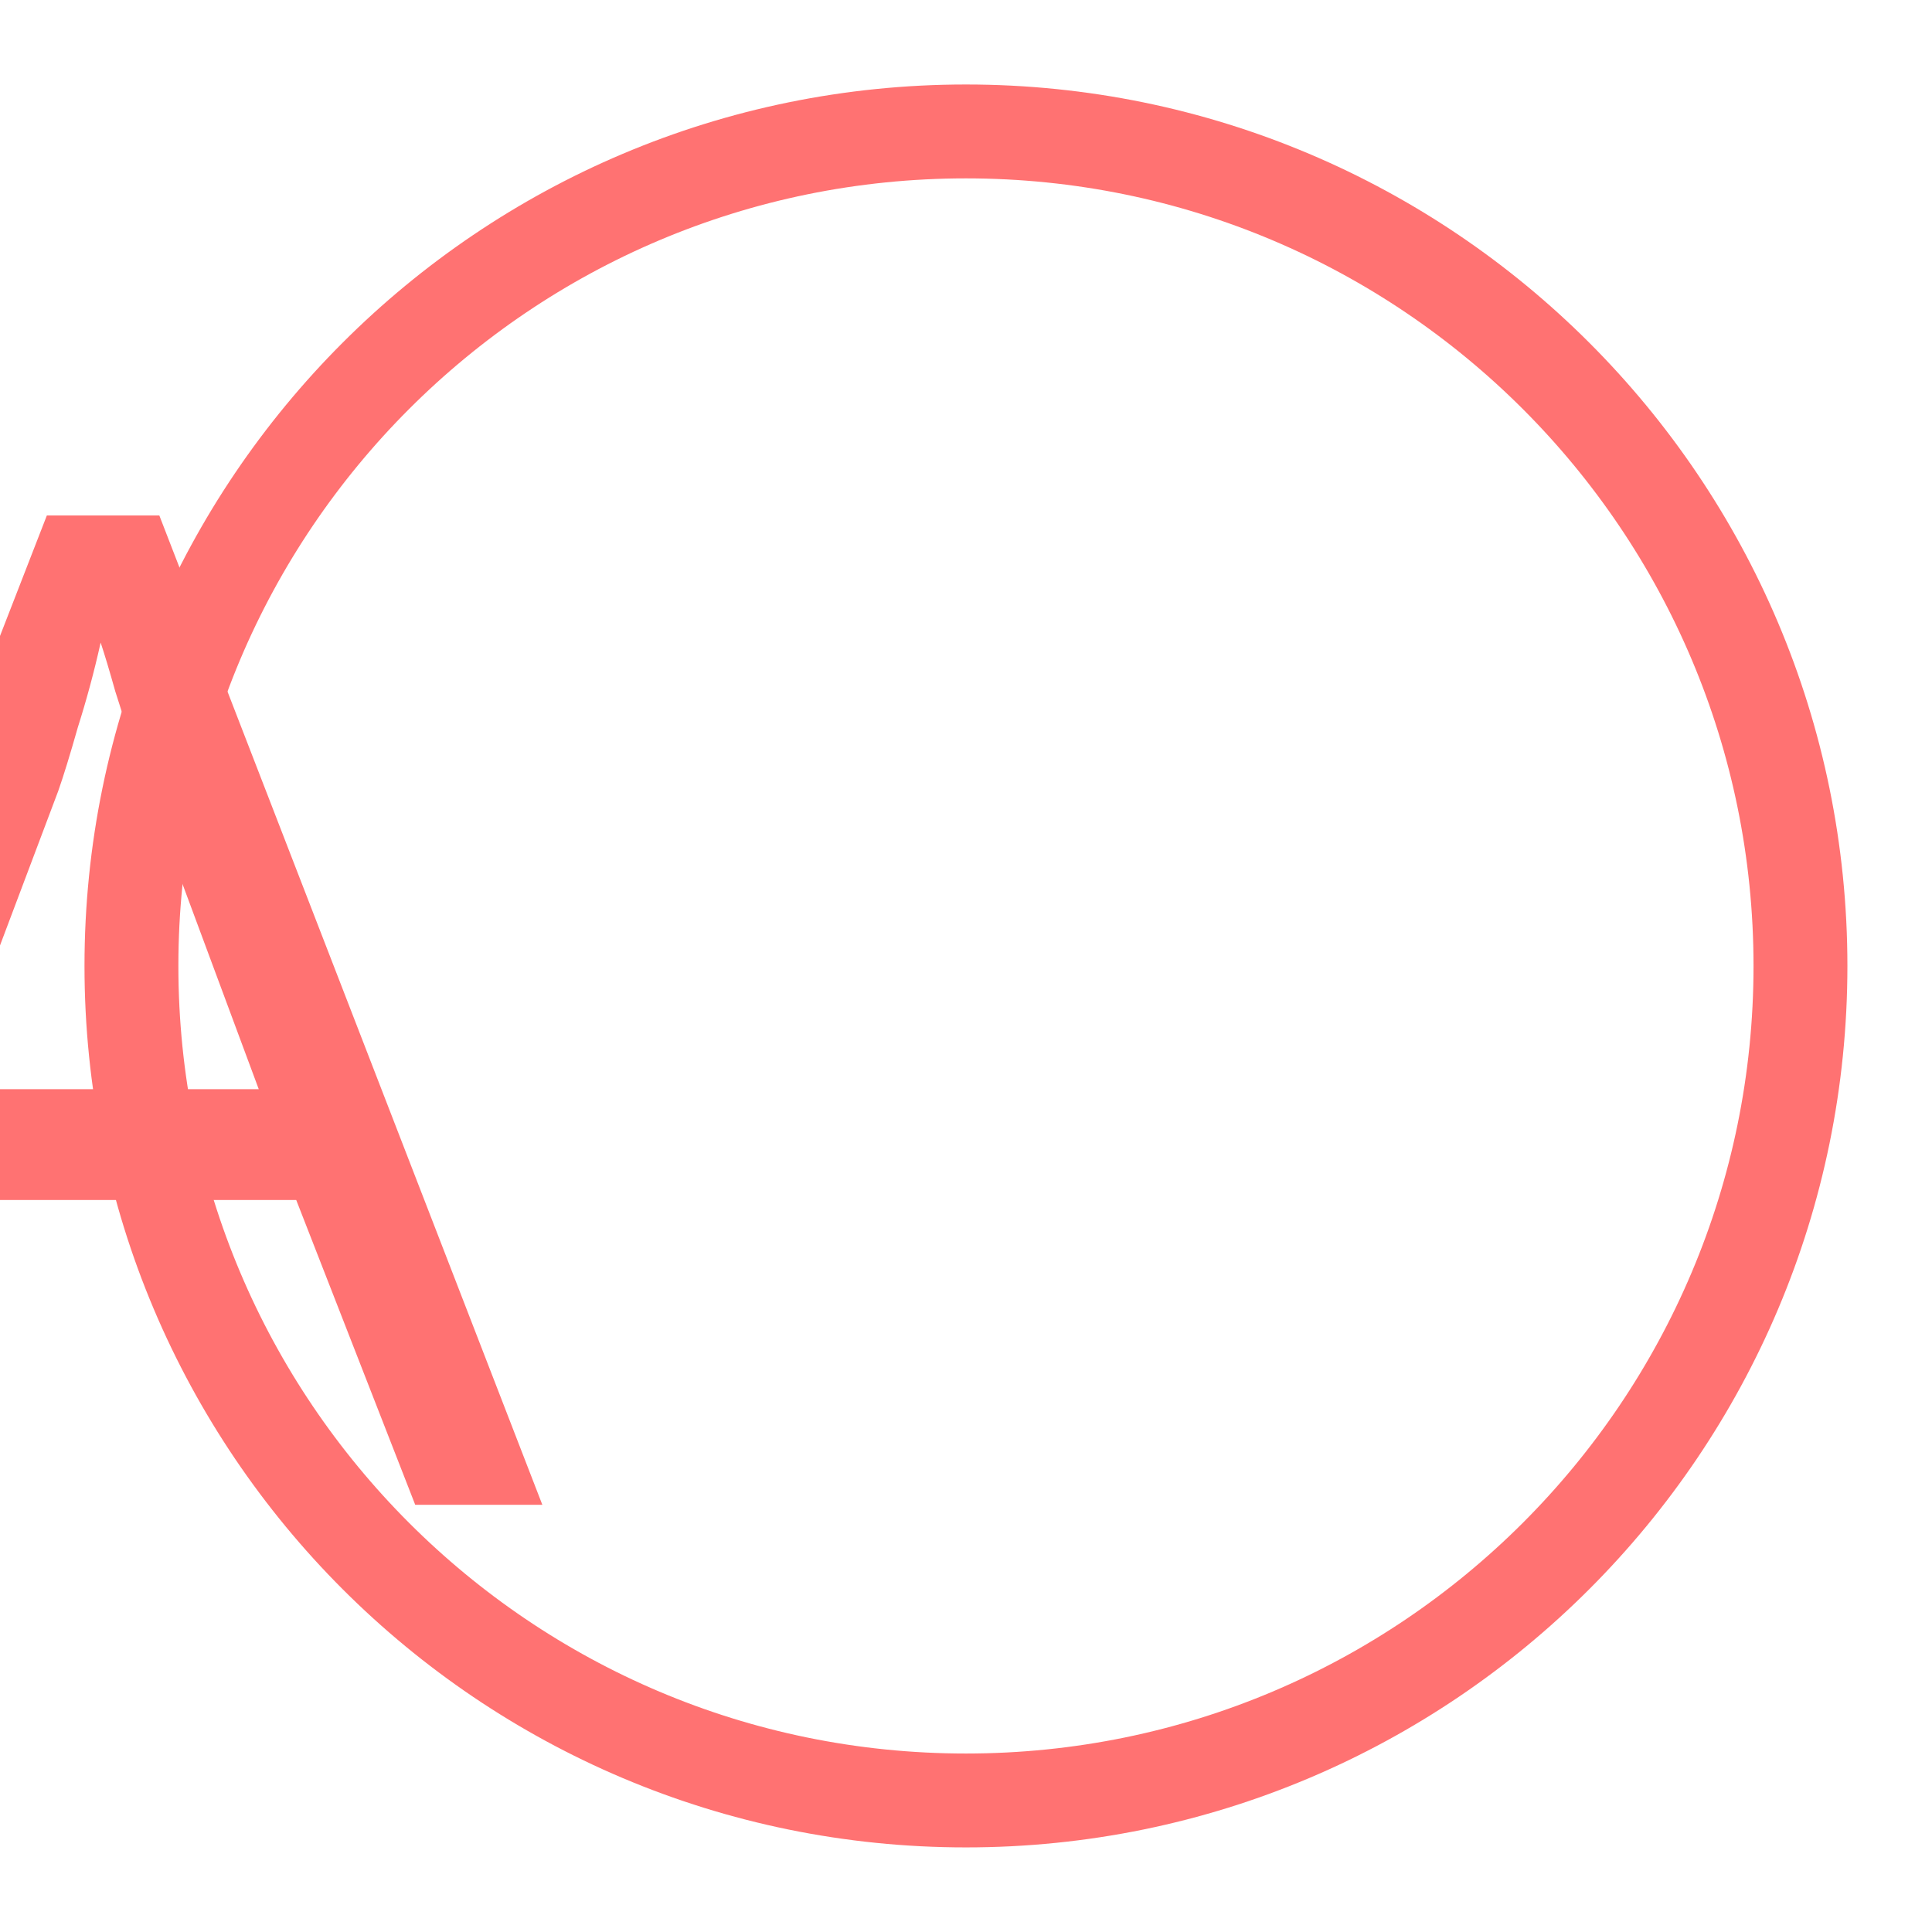
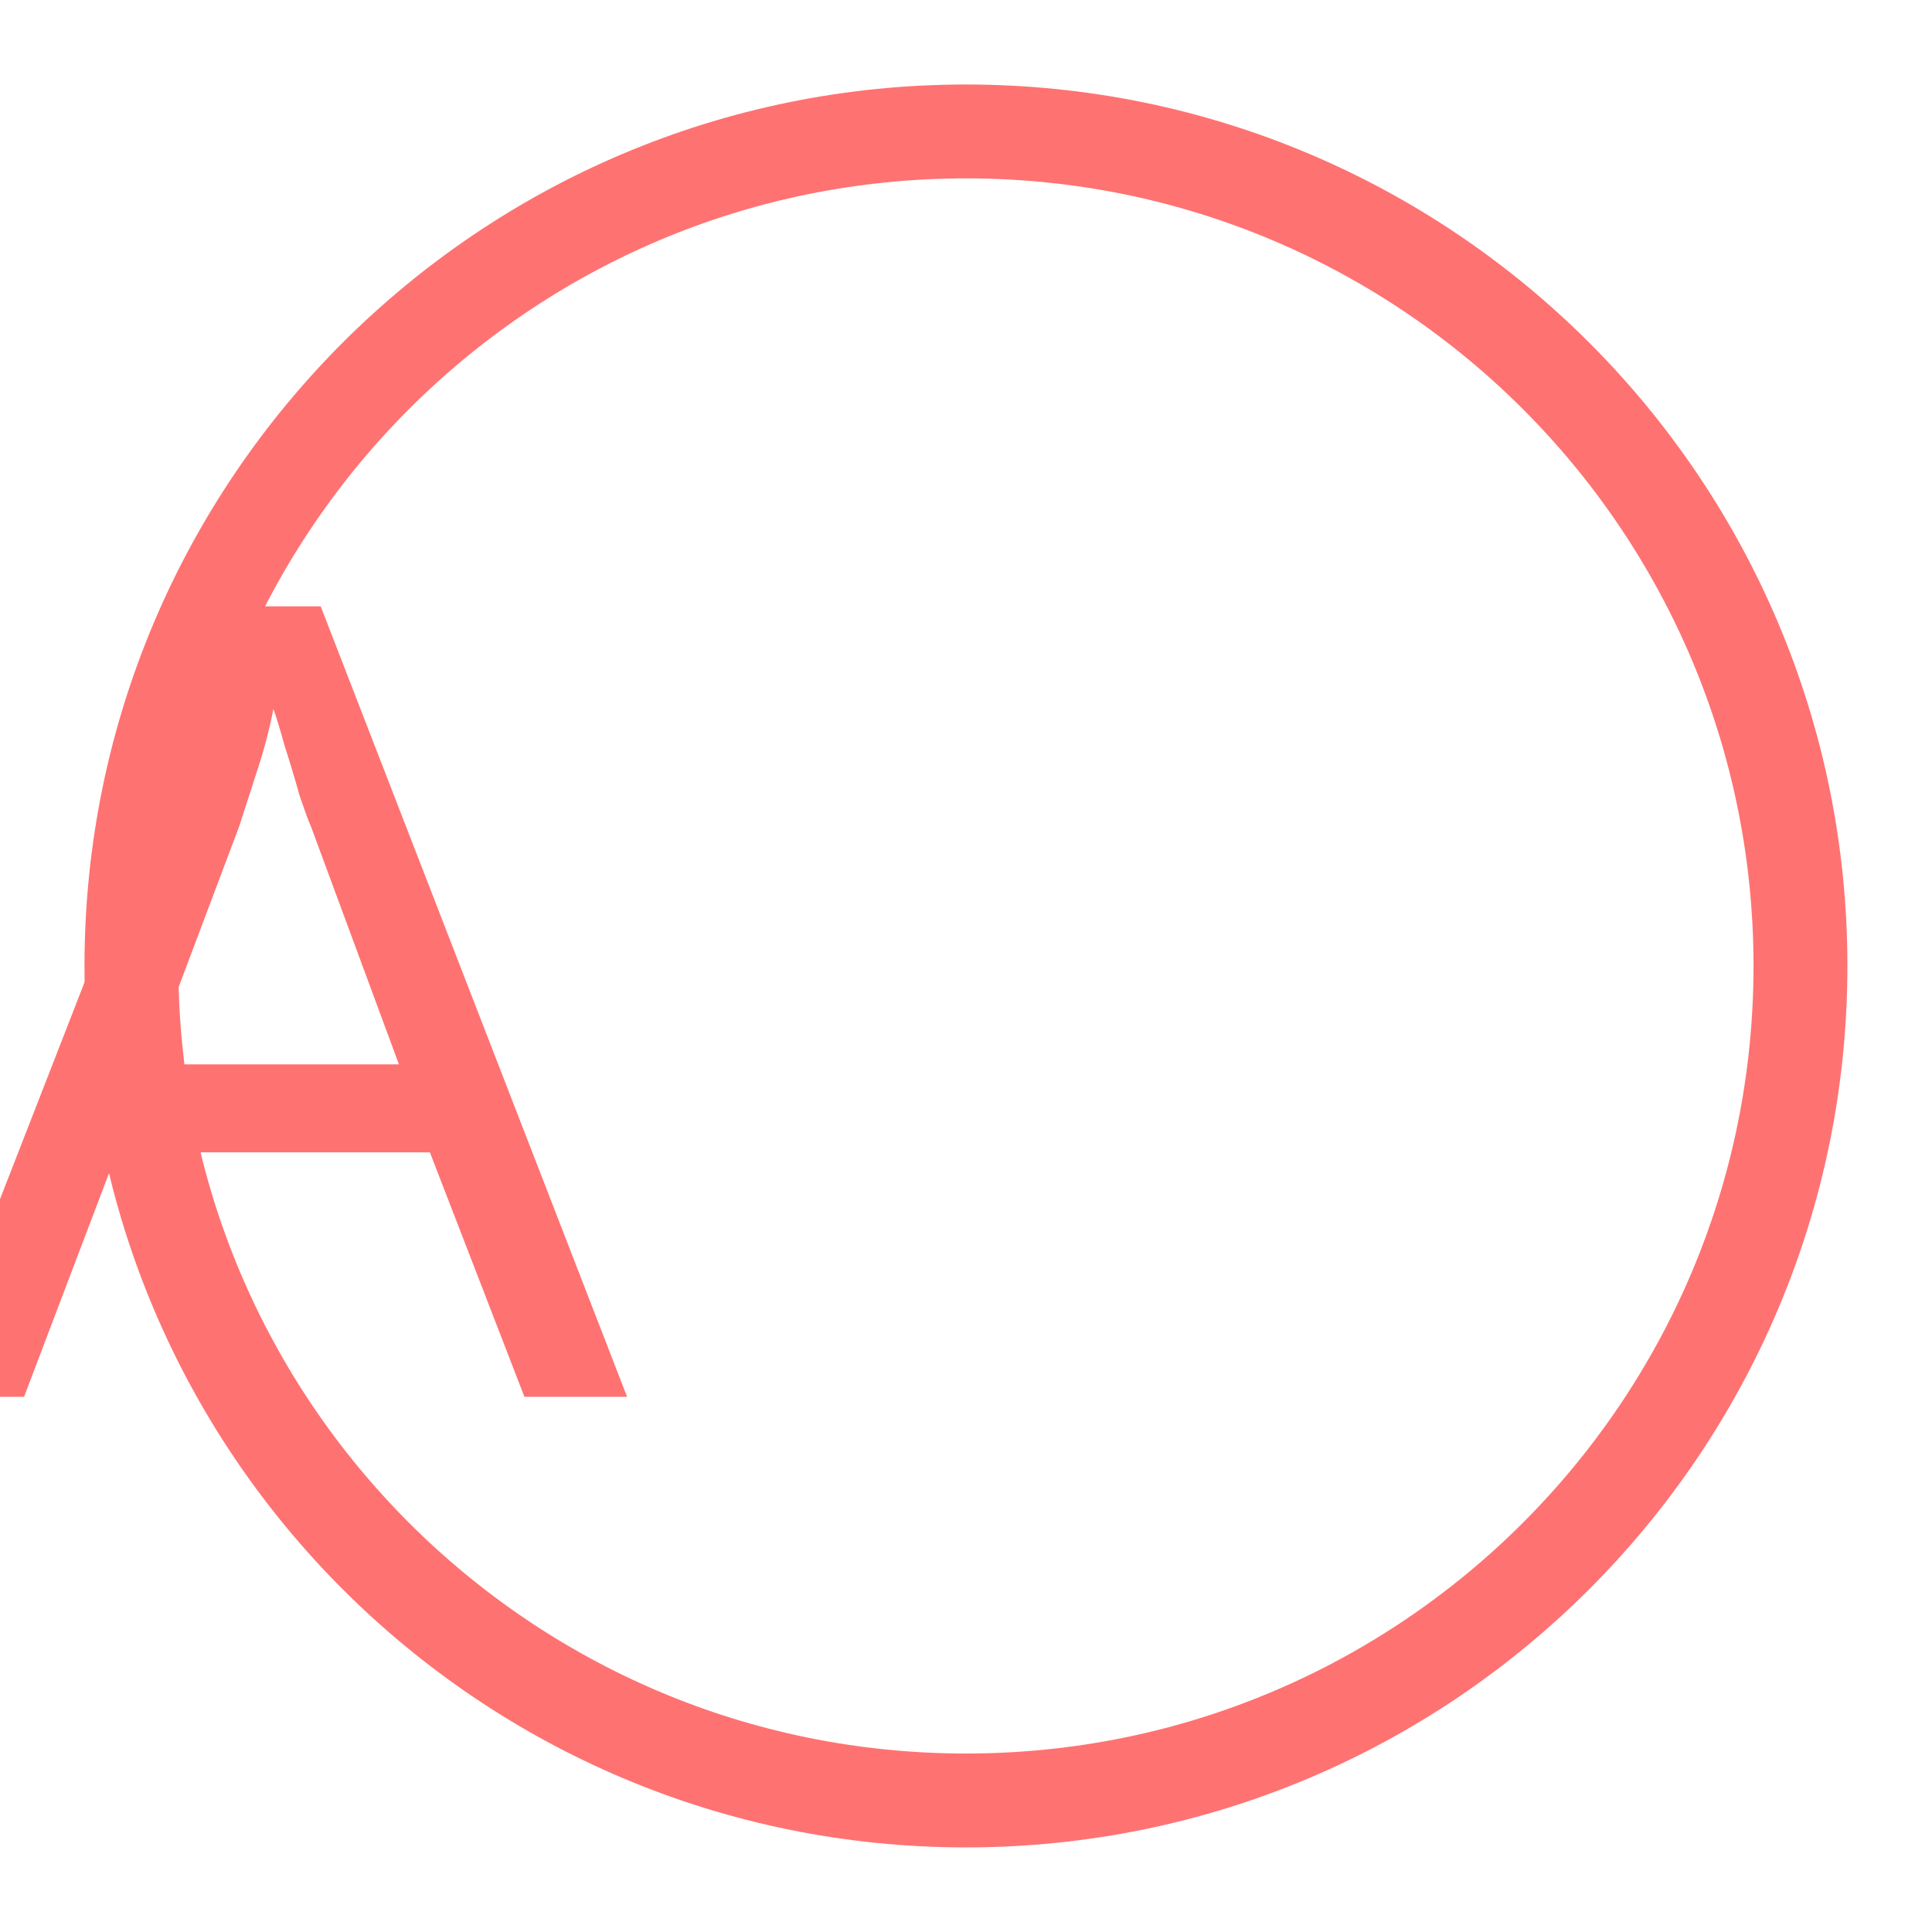
<svg xmlns="http://www.w3.org/2000/svg" width="70" height="70" viewBox="0 0 18.521 18.521" version="1.1" id="svg1">
  <defs id="defs1" />
  <g id="layer1">
-     <text xml:space="preserve" style="font-weight:600;font-size:13.229px;line-height:1.1;font-family:Roboto;-inkscape-font-specification:'Roboto Semi-Bold';text-decoration-color:#000000;letter-spacing:0px;word-spacing:0px;fill:#ff7272;fill-opacity:1;stroke-width:1.01;stroke-linecap:round;stroke-dashoffset:0.529;paint-order:markers stroke fill" x="9.225" y="14.426" id="text1">
-       <tspan id="tspan1" style="font-style:normal;font-variant:normal;font-weight:normal;font-stretch:normal;font-size:13.229px;font-family:Comfortaa;-inkscape-font-specification:Comfortaa;text-align:center;text-anchor:middle;fill:#ff7272;fill-opacity:1;stroke-width:1.01" x="9.225" y="14.426">A</tspan>
+     <text xml:space="preserve" style="font-weight:600;font-size:10.583px;line-height:1.1;font-family:Roboto;-inkscape-font-specification:'Roboto Semi-Bold';text-decoration-color:#000000;letter-spacing:0px;word-spacing:0px;fill:#ff7272;fill-opacity:1;stroke-width:0.2;stroke-linecap:round;stroke-dashoffset:0.529;paint-order:markers stroke fill;stroke:none;stroke-opacity:1;stroke-dasharray:none" x="9.232" y="13.393" id="text1">
+       <tspan id="tspan1" style="font-style:normal;font-variant:normal;font-weight:normal;font-stretch:normal;font-size:10.583px;font-family:Comfortaa;-inkscape-font-specification:Comfortaa;text-align:center;text-anchor:middle;fill:#ff7272;fill-opacity:1;stroke-width:0.2;stroke:none;stroke-opacity:1;stroke-dasharray:none" x="9.232" y="13.393">A</tspan>
    </text>
    <circle style="fill:none;stroke:#ff7272;stroke-width:0.9;stroke-linecap:round;stroke-dasharray:none;stroke-dashoffset:0.529;stroke-opacity:1;paint-order:markers stroke fill" id="path1" cx="9.26" cy="9.26" r="8" />
  </g>
</svg>
